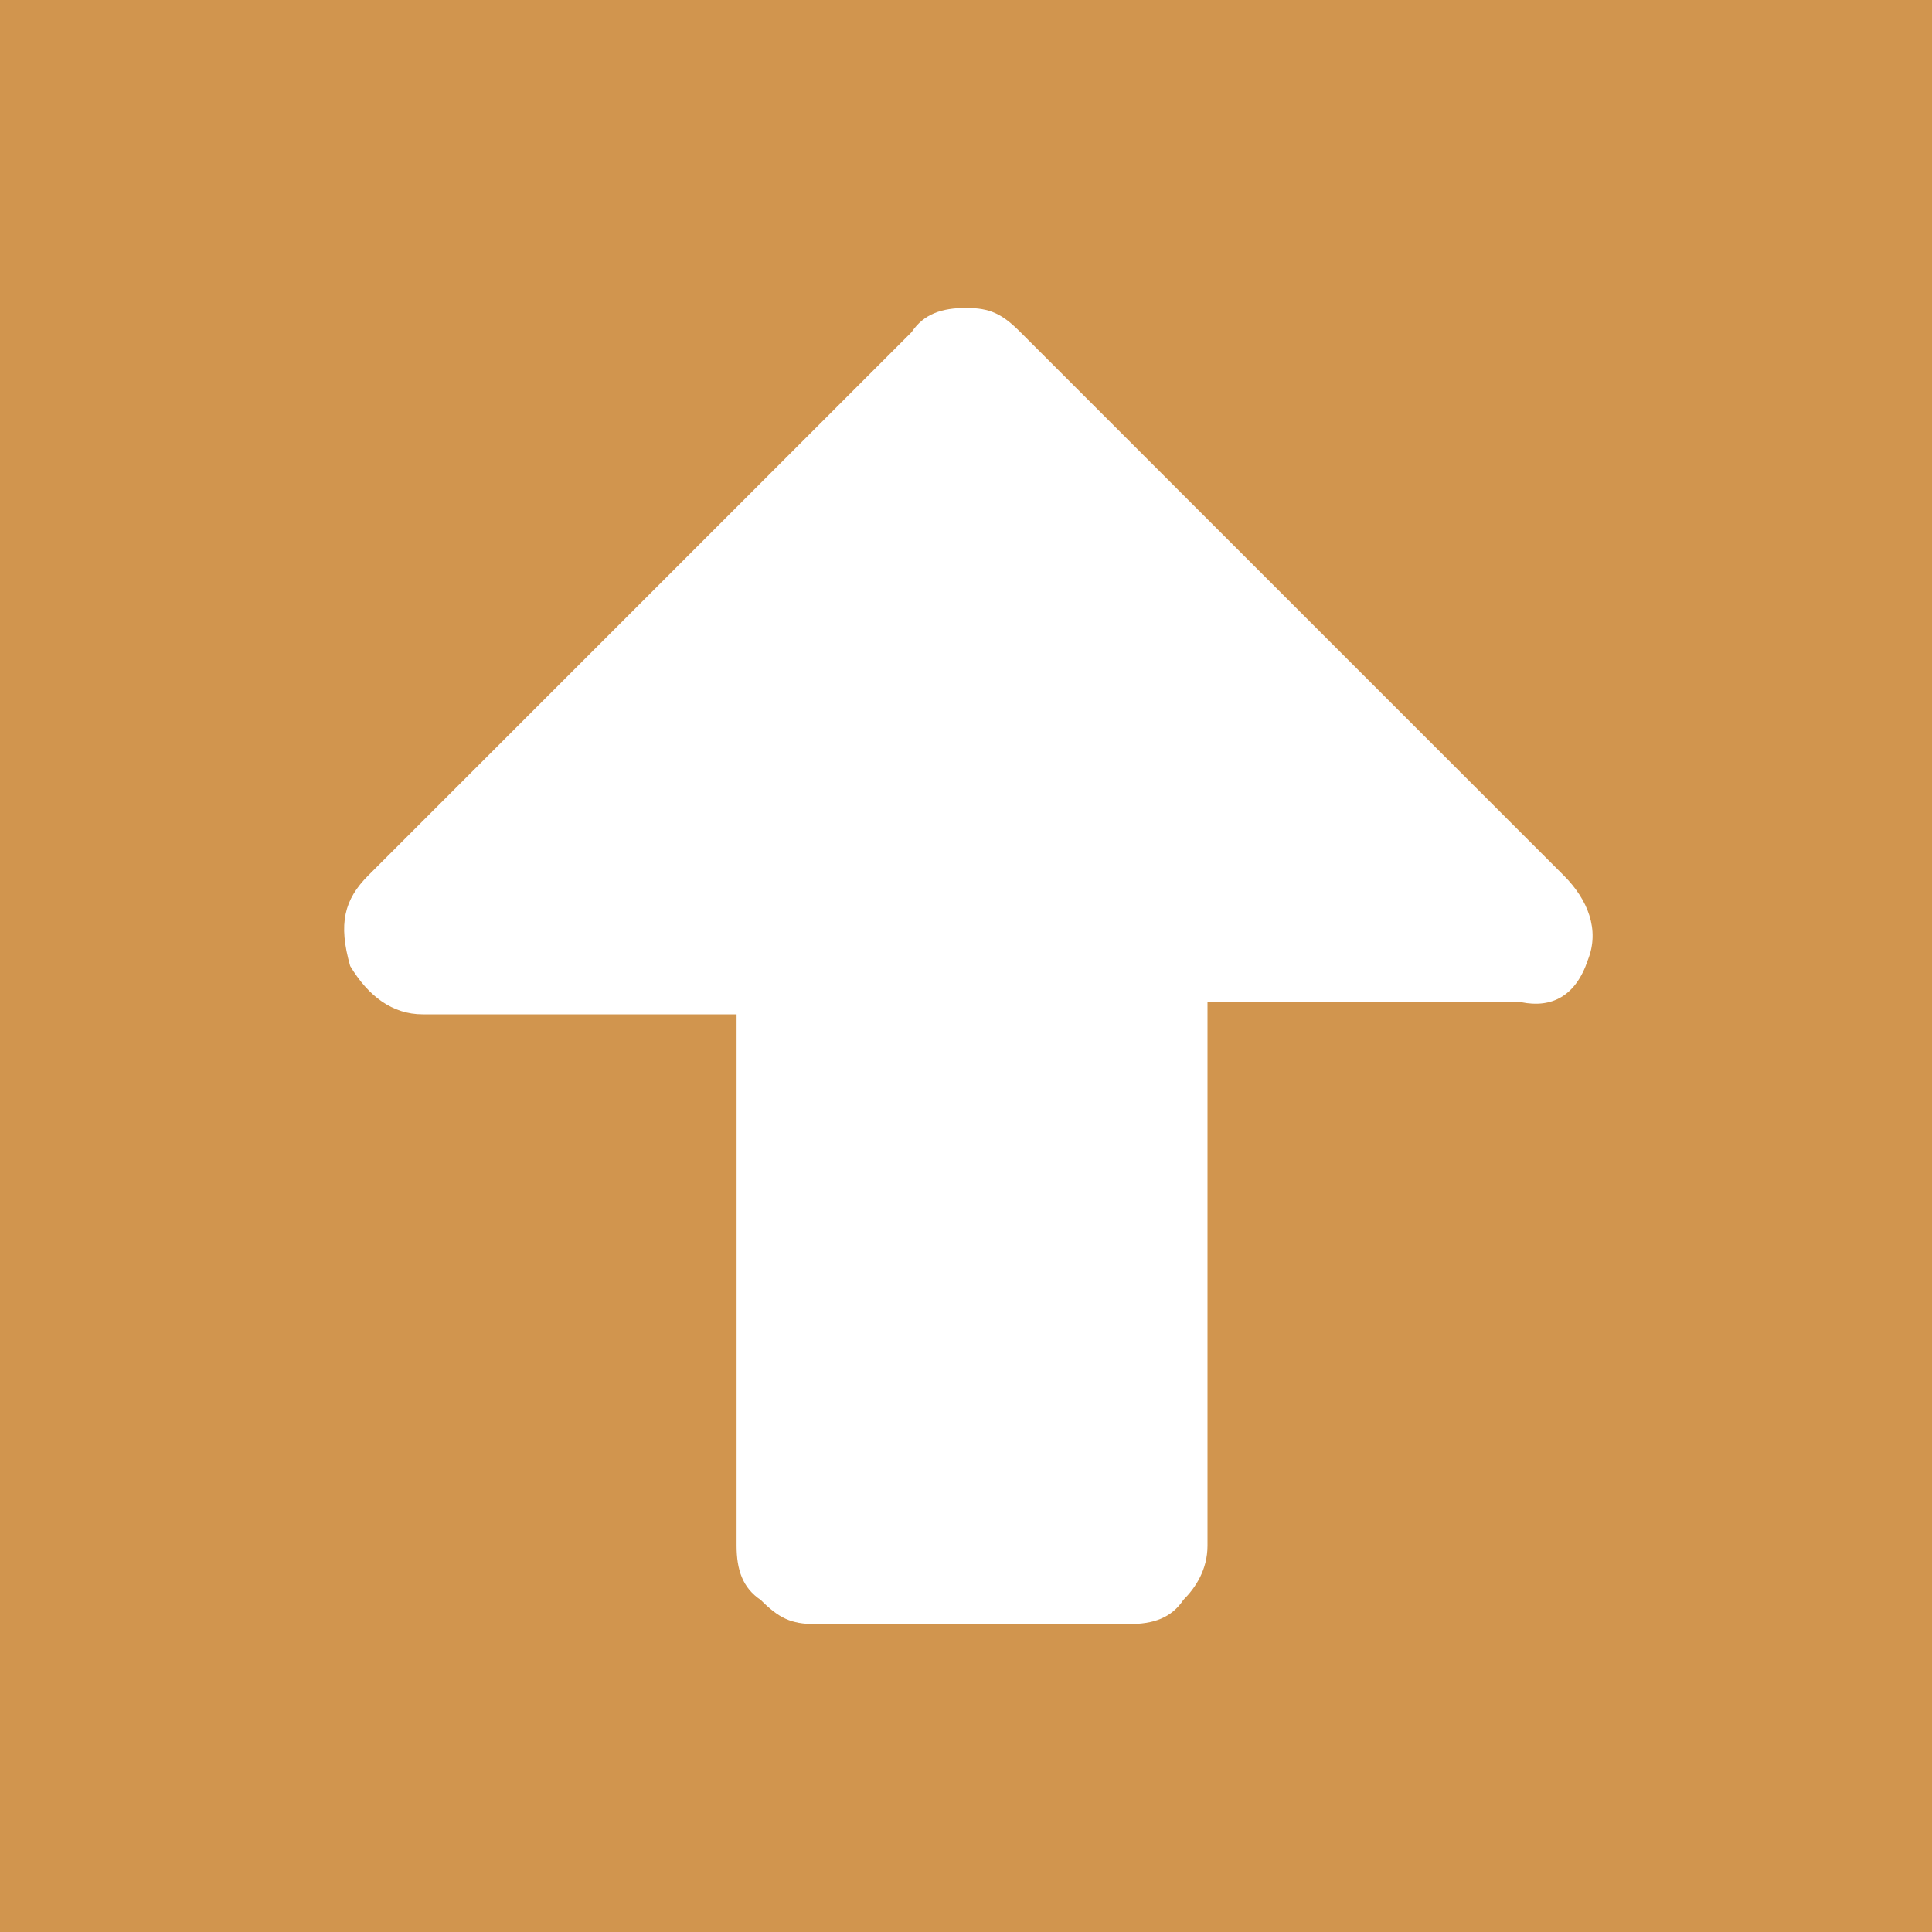
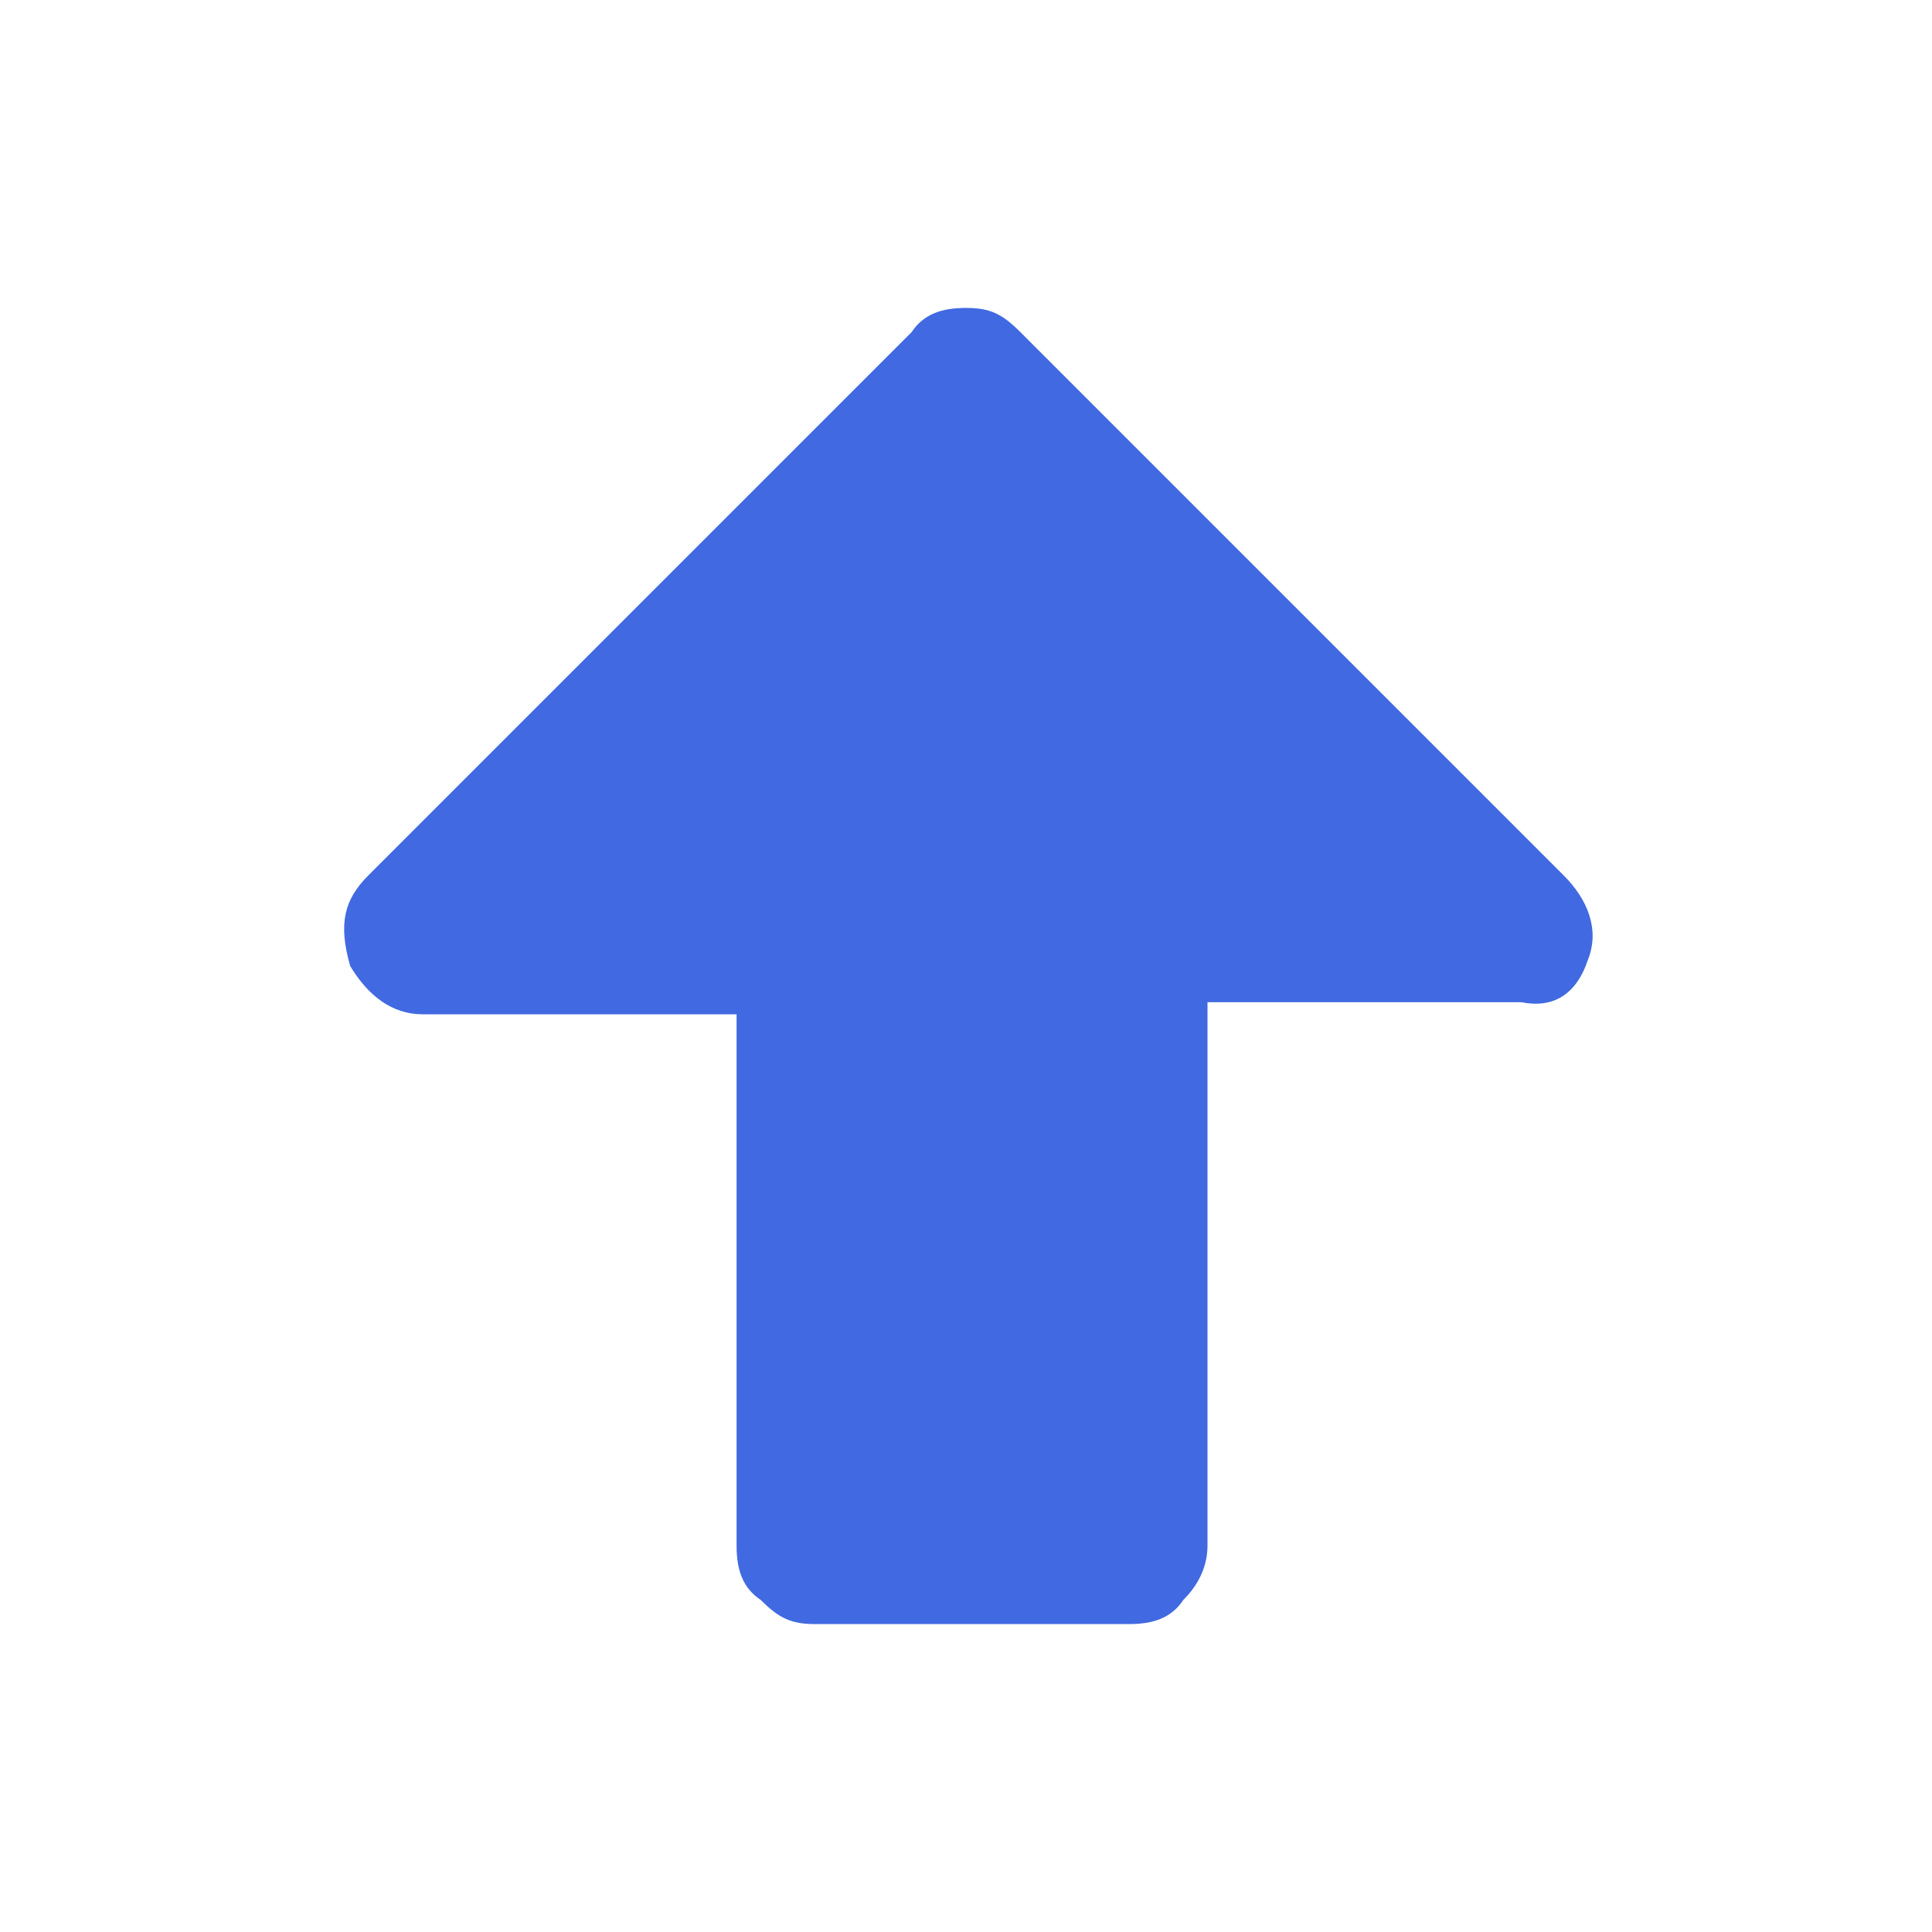
<svg xmlns="http://www.w3.org/2000/svg" viewBox="0 0 32 32">
-   <path fill="#D1954E" d="M32 32V0H0v32h32zm-5.7-16.1c-.2.6-.6.8-1.1.7H20v9c0 .4-.2.7-.4.9-.2.3-.5.4-.9.4h-5.2c-.4 0-.6-.1-.9-.4-.3-.2-.4-.5-.4-.9v-8.8H7c-.5 0-.9-.3-1.2-.8-.2-.7-.1-1.1.3-1.5l9-9c.2-.3.5-.4.9-.4s.6.1.9.4l9 9c.4.4.6.9.4 1.4z" />
+   <path fill="#4169e1" d="M26.3 15.9c-.2.6-.6.8-1.1.7H20v9c0 .4-.2.7-.4.9-.2.3-.5.4-.9.4h-5.2c-.4 0-.6-.1-.9-.4-.3-.2-.4-.5-.4-.9v-8.8H7c-.5 0-.9-.3-1.2-.8-.2-.7-.1-1.1.3-1.5l9-9c.2-.3.5-.4.9-.4s.6.1.9.4l9 9c.4.4.6.9.4 1.4z" />
</svg>
